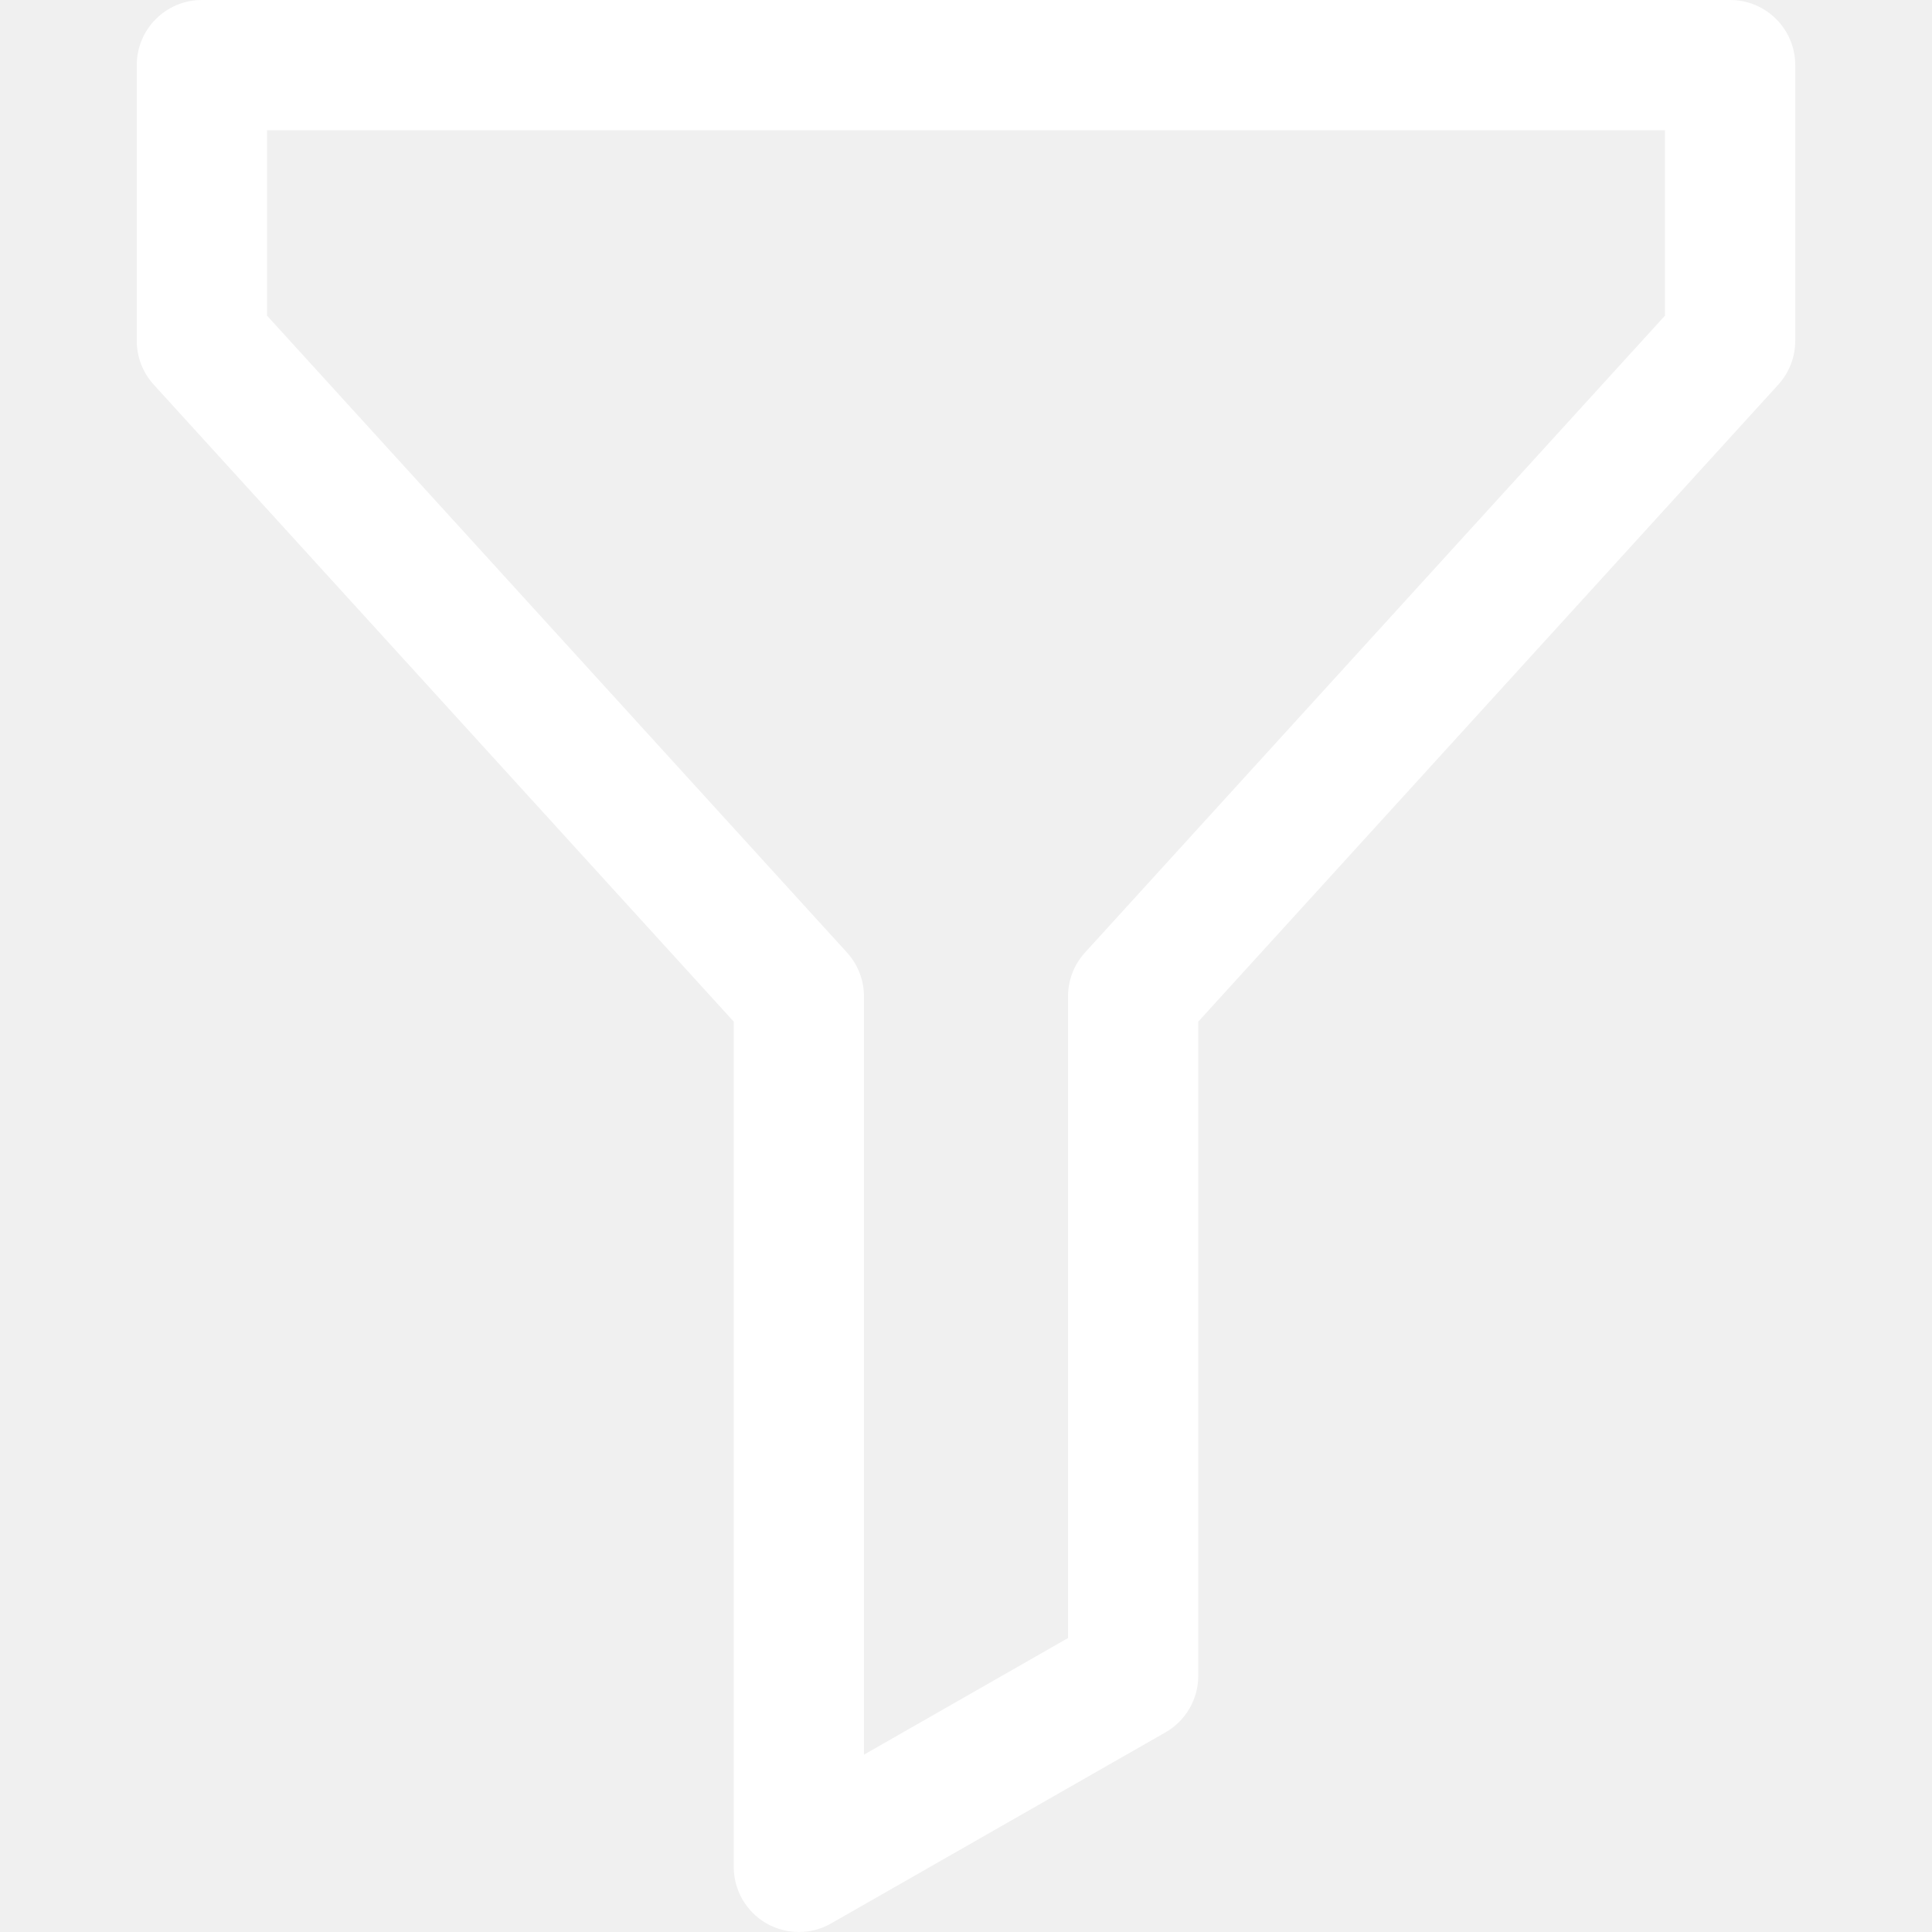
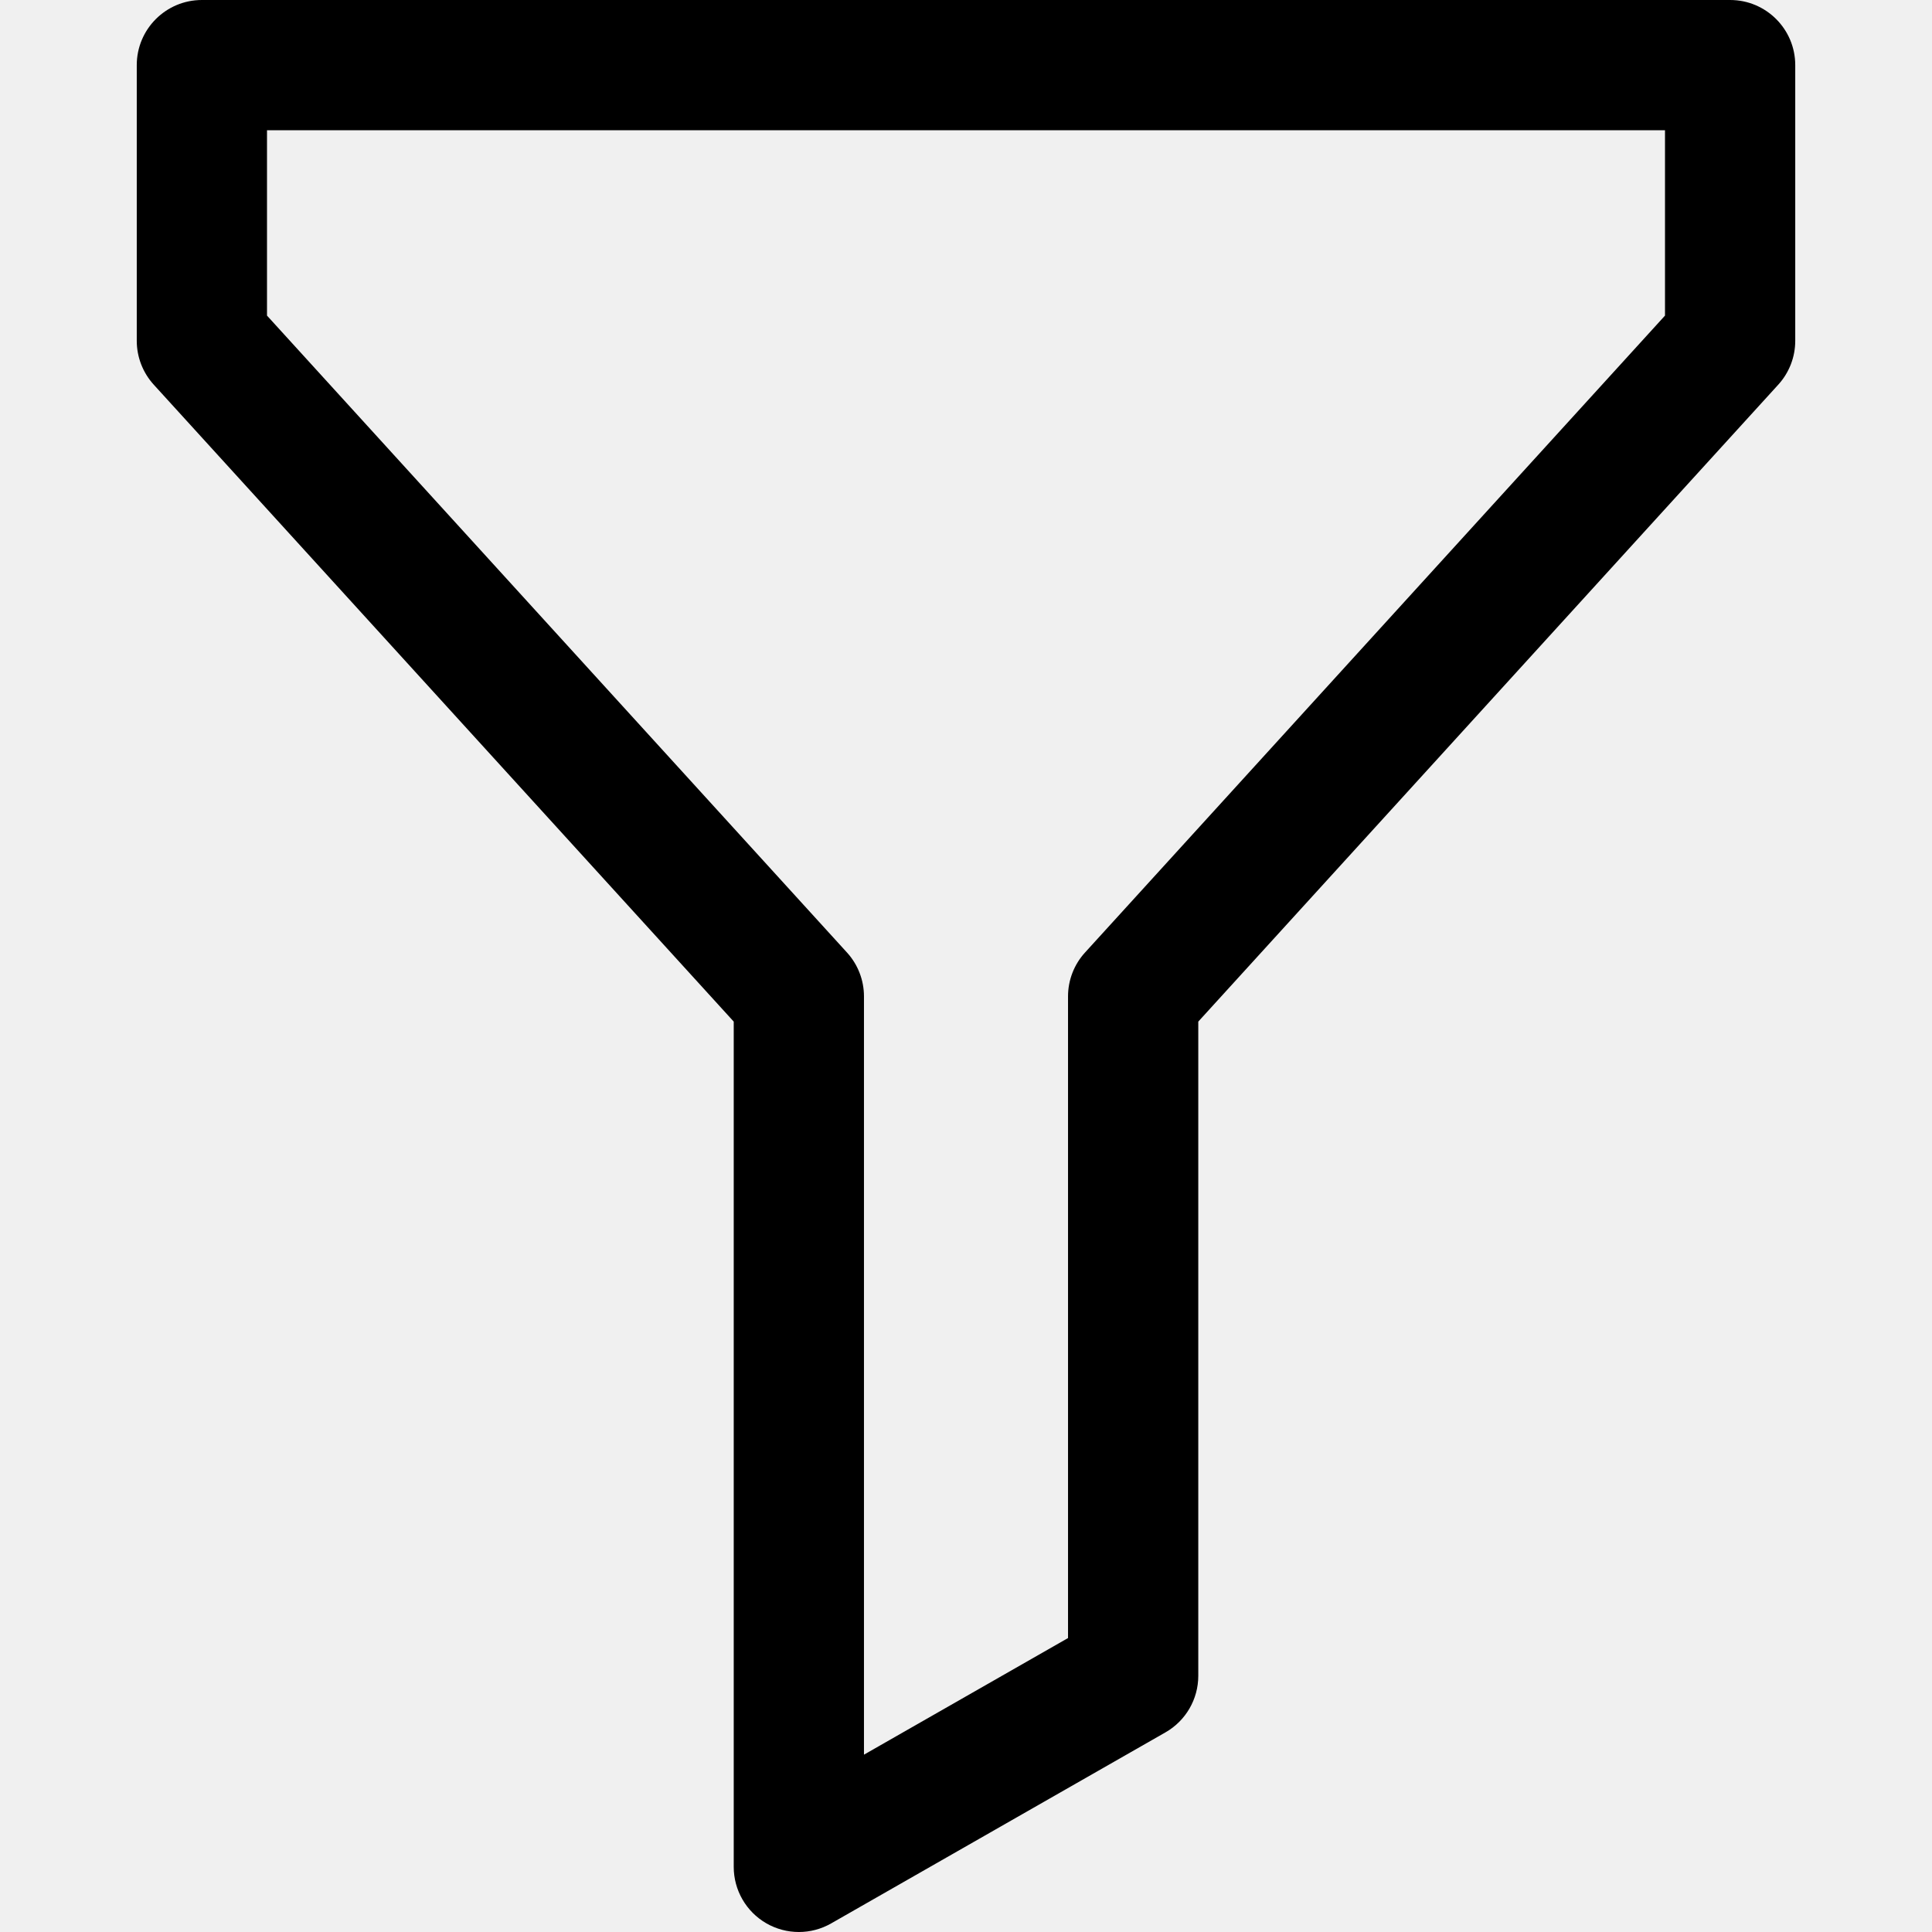
- <svg xmlns="http://www.w3.org/2000/svg" version="1.1" id="svg-filter" fill="#fff" x="0px" y="0px" viewBox="0 0 512 512" style="enable-background:new 0 0 512 512;" xml:space="preserve">
+ <svg xmlns="http://www.w3.org/2000/svg" version="1.1" id="svg-filter" fill="#000" x="0px" y="0px" viewBox="0 0 512 512" style="enable-background:new 0 0 512 512;" xml:space="preserve">
  <g>
    <path d="M458.499,0H53.501c-9.532,0-17.258,7.726-17.258,17.258v73.061c0,4.297,1.605,8.439,4.499,11.621l153.704,168.799v224.003 c0,6.15,3.273,11.839,8.595,14.929c2.675,1.553,5.672,2.33,8.664,2.33c2.951,0,5.908-0.759,8.56-2.278l88.593-50.625 c5.379-3.072,8.698-8.79,8.698-14.98V270.739L471.259,101.94c2.899-3.181,4.499-7.323,4.499-11.621V17.258 C475.757,7.726,468.031,0,458.499,0z M441.24,83.64L287.537,252.433c-2.899,3.176-4.499,7.323-4.499,11.621v170.047 l-54.076,30.904V264.054c0-4.297-1.605-8.445-4.499-11.621L70.76,83.64V34.517H441.24V83.64z" />
  </g>
</svg>
